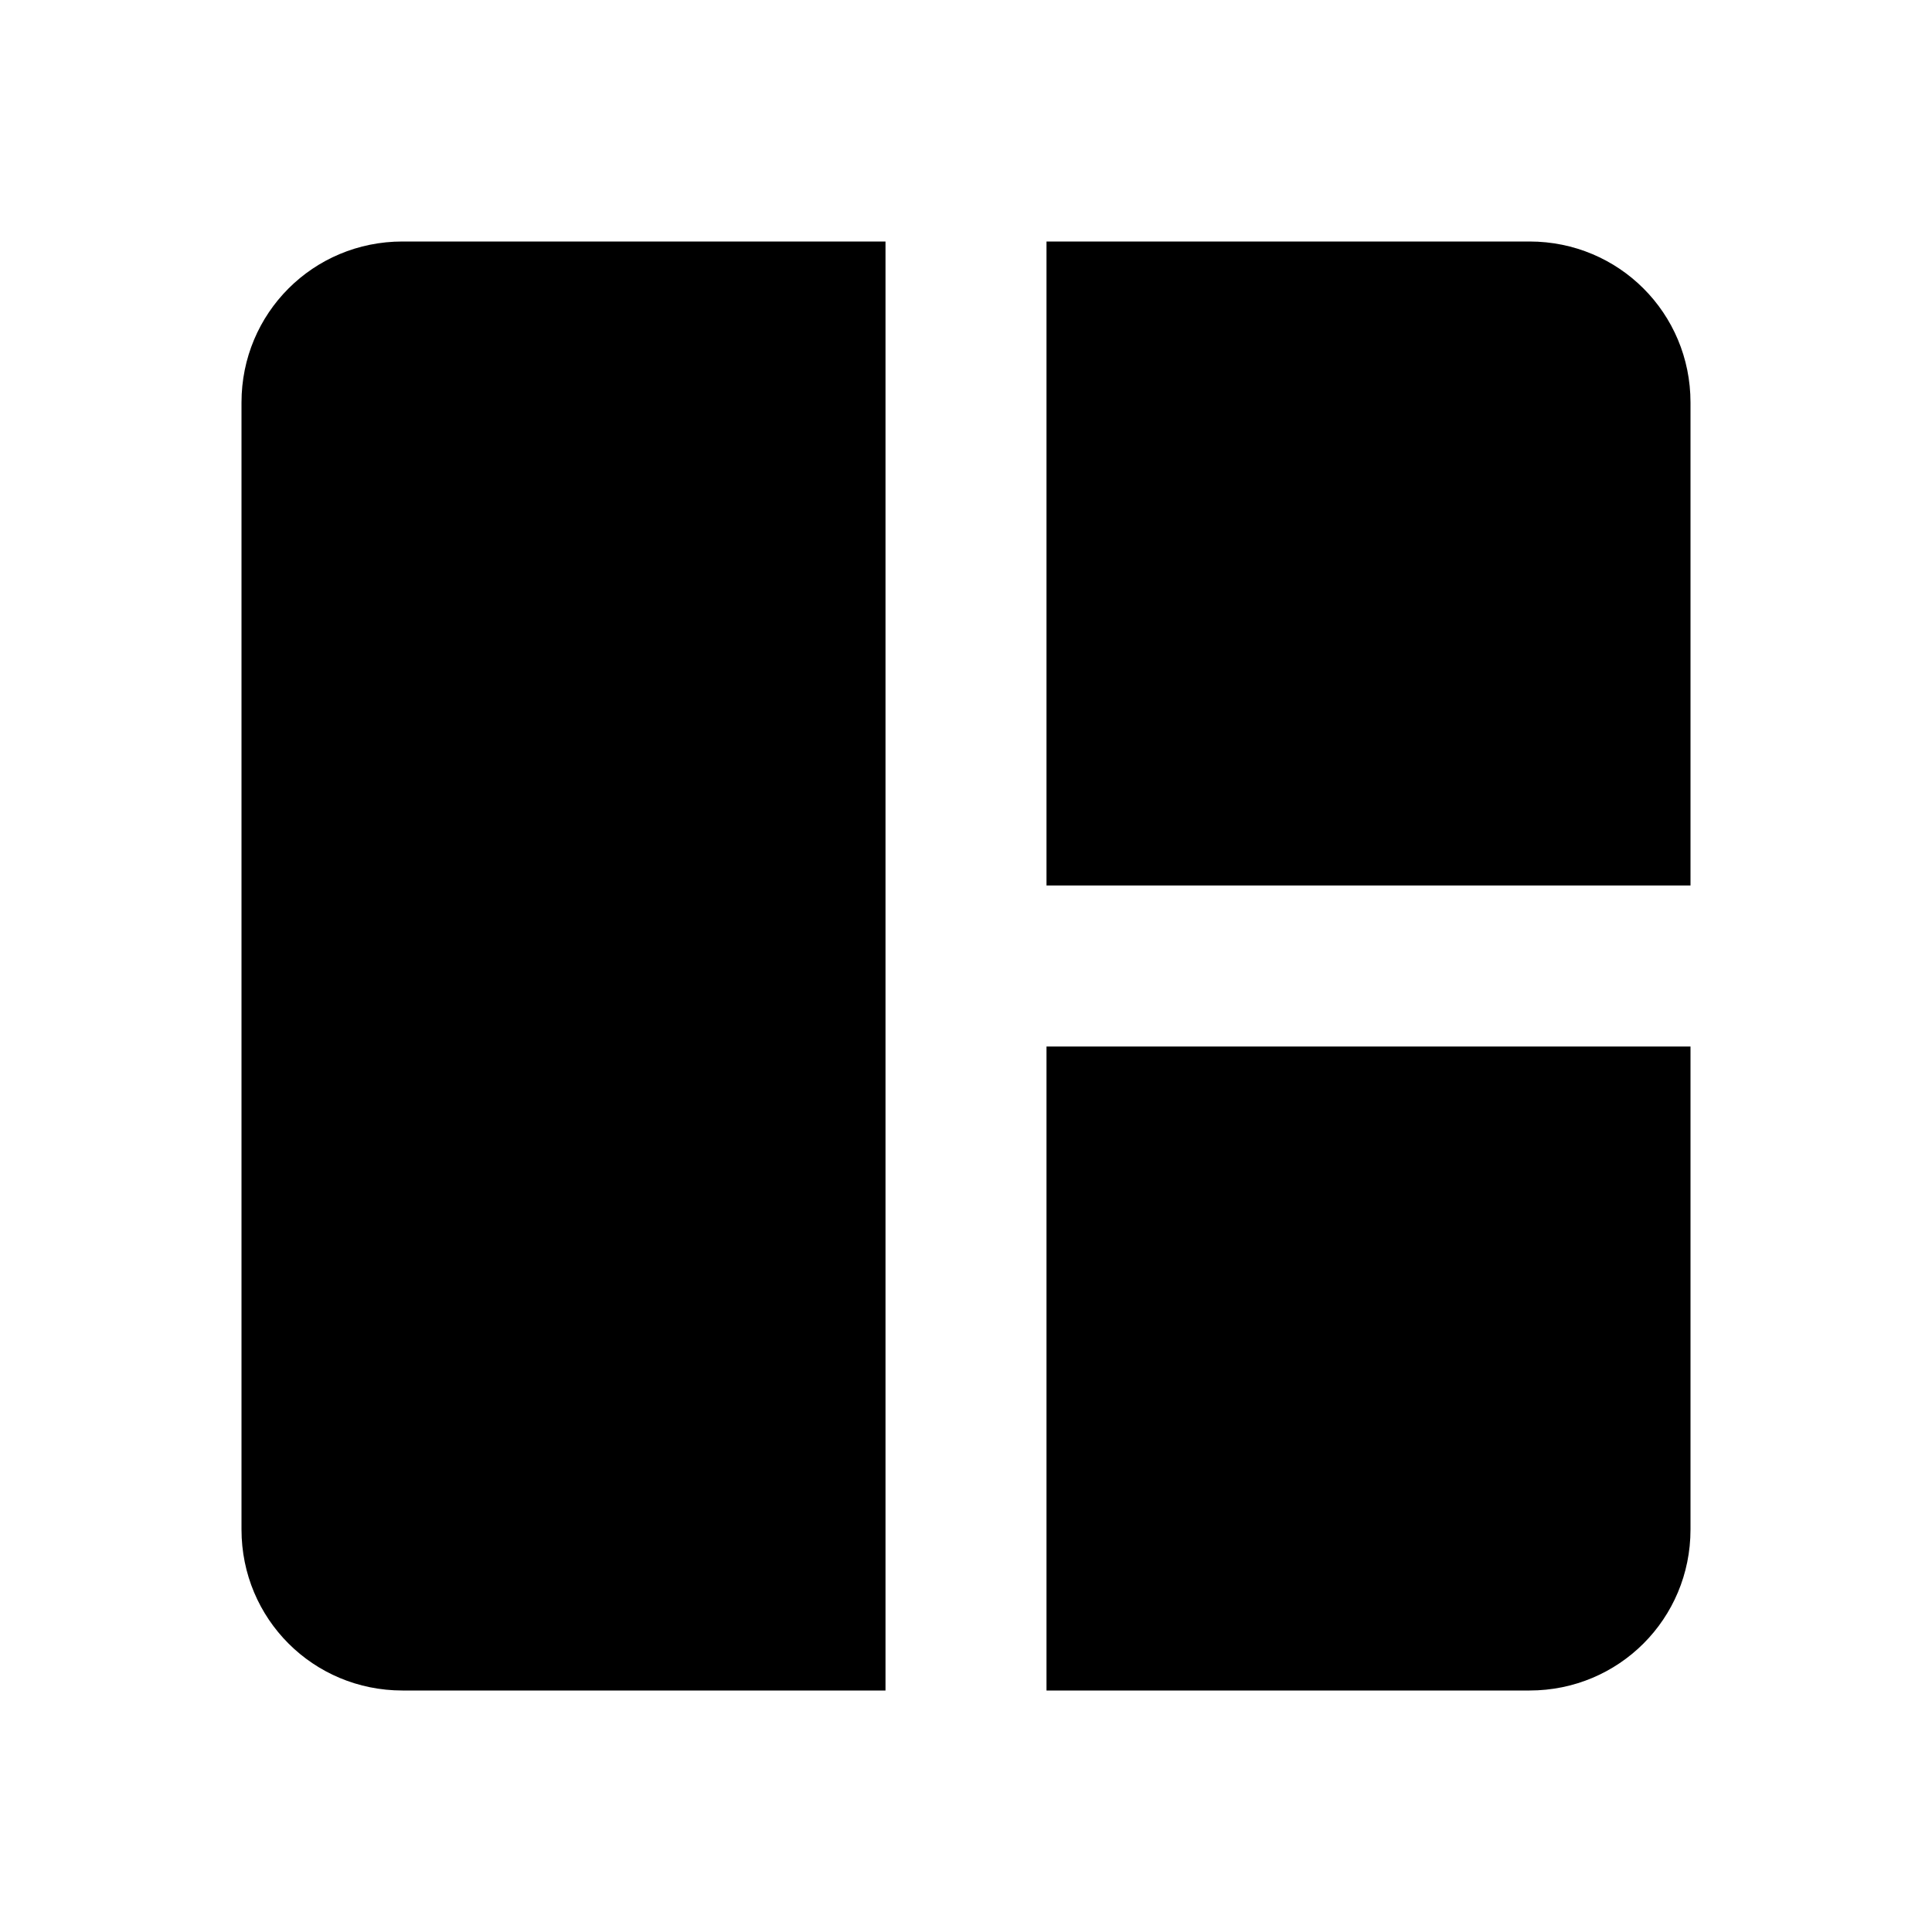
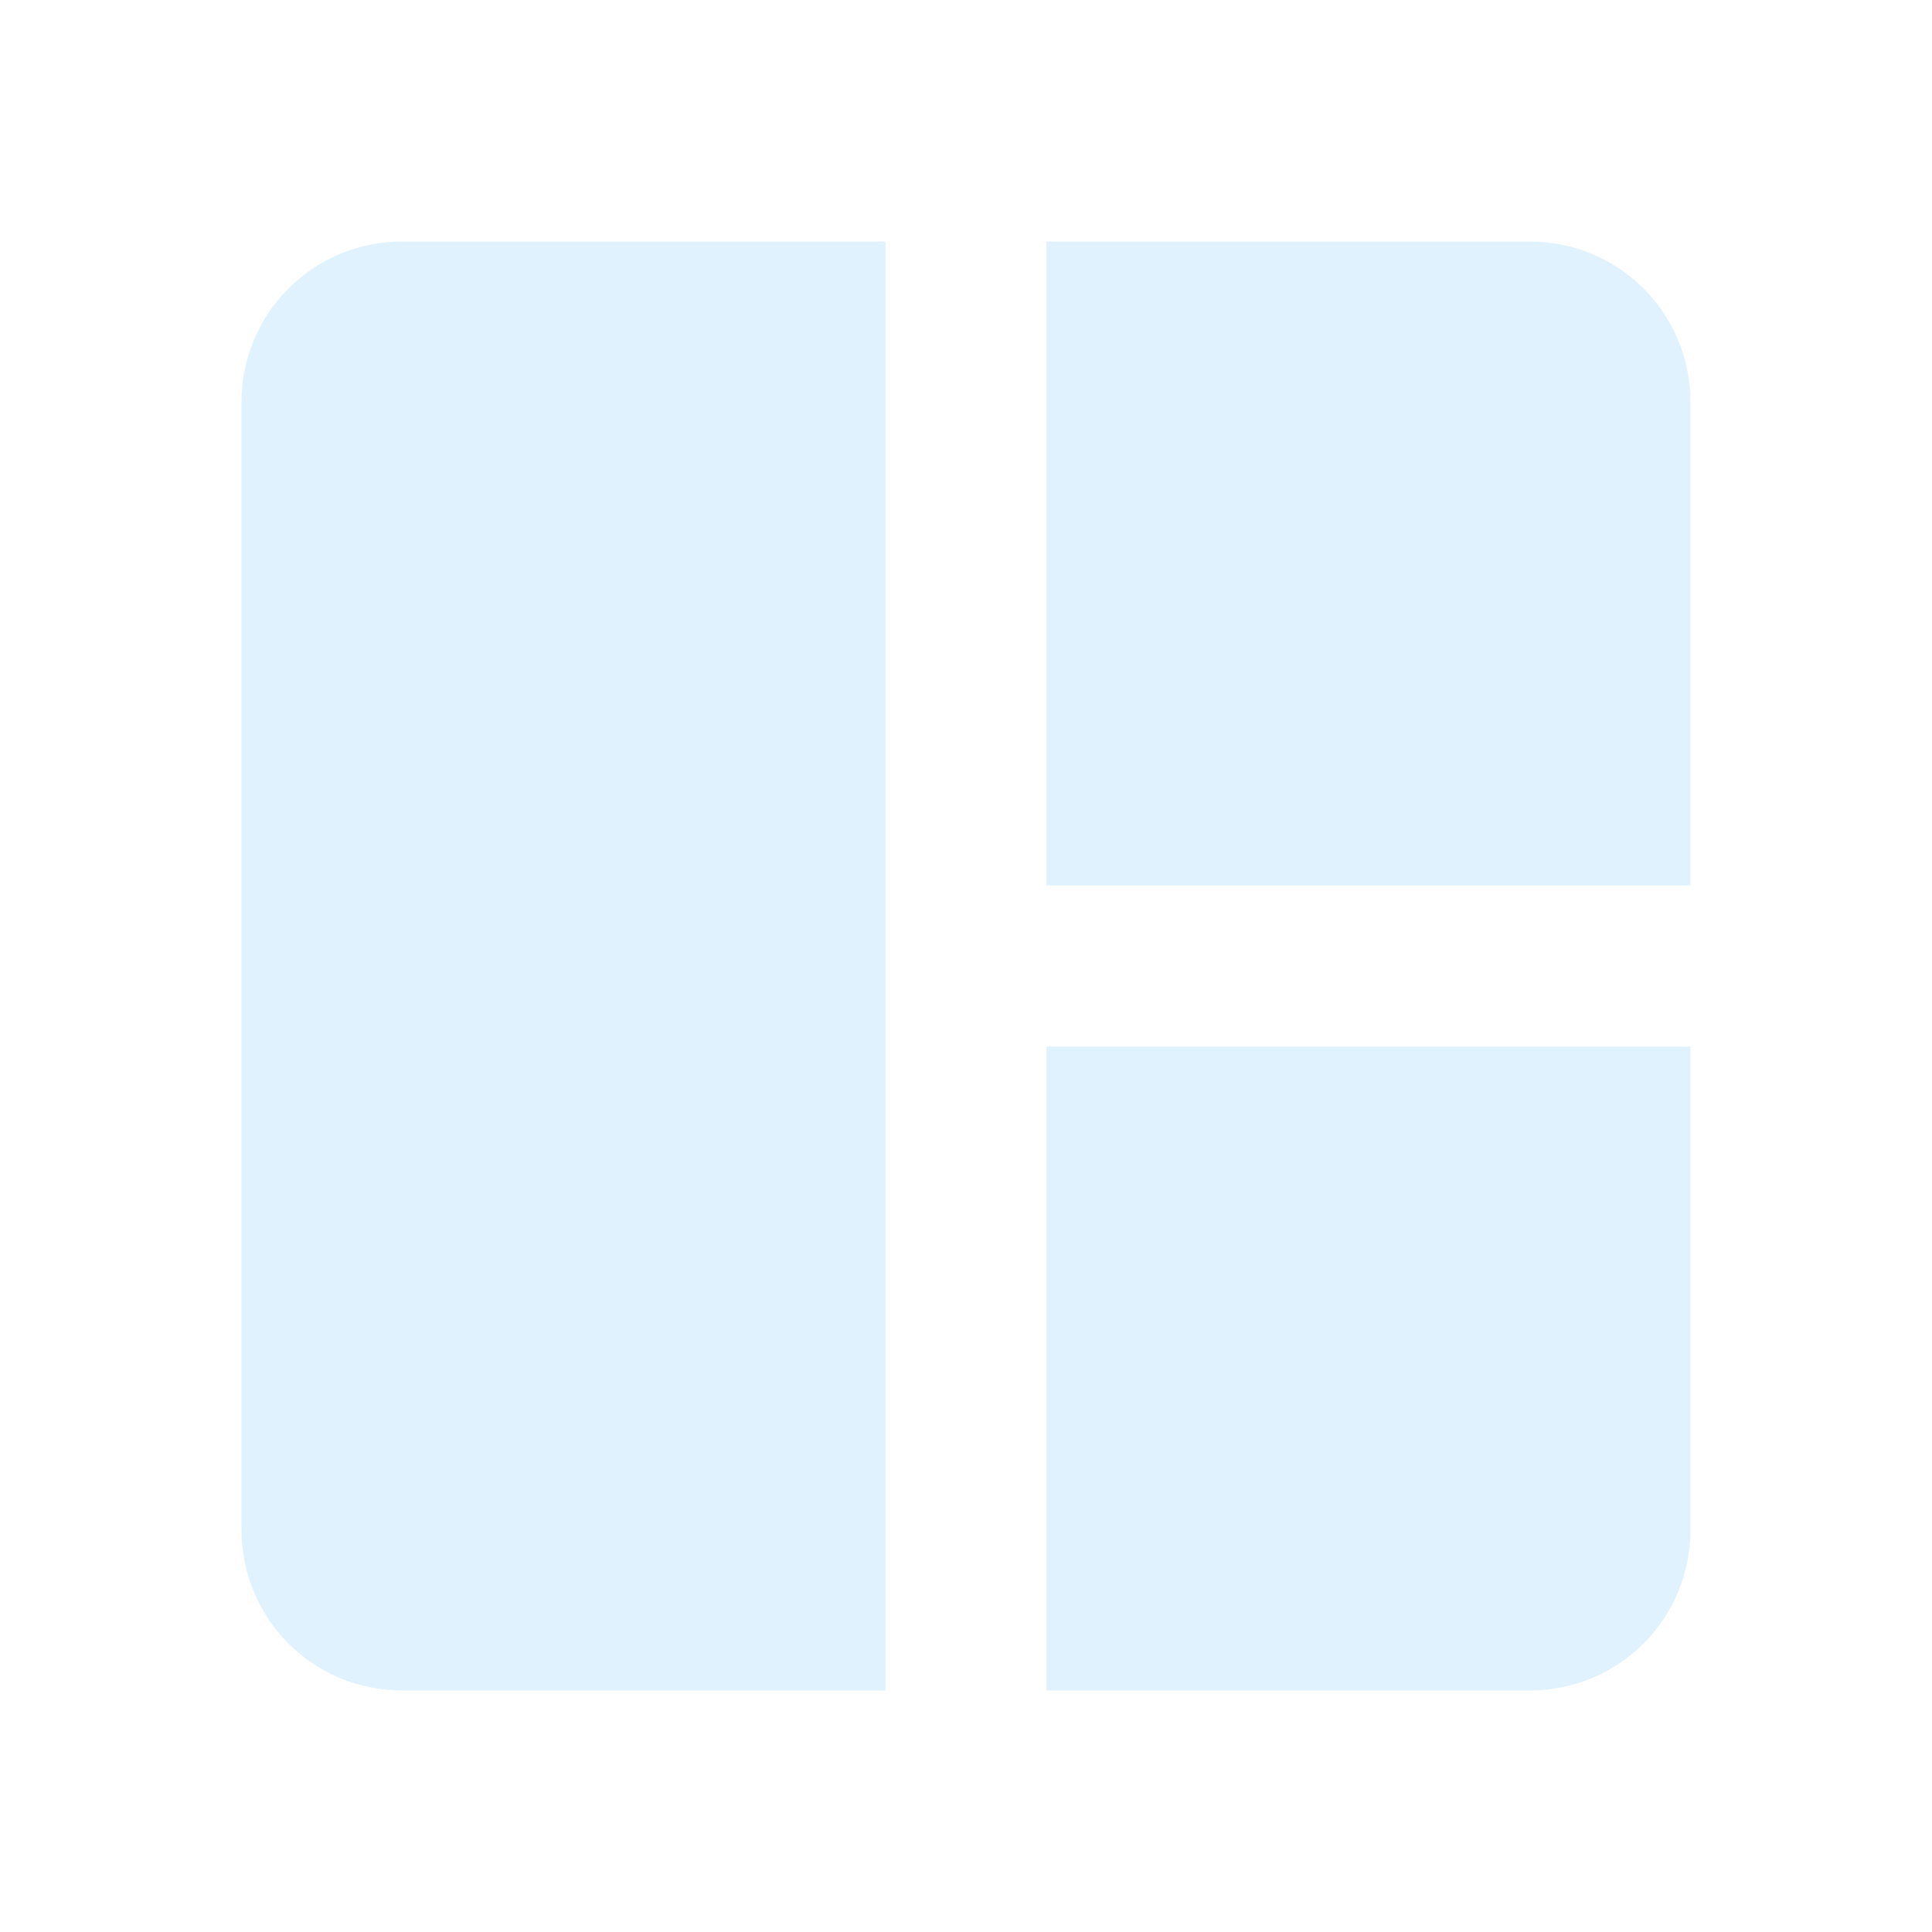
<svg xmlns="http://www.w3.org/2000/svg" viewBox="0 0 24 24">
-   <path d="M5,3C3.89,3 3,3.89 3,5V19C3,20.11 3.89,21 5,21H11V3M13,3V11H21V5C21,3.89 20.11,3 19,3M13,13V21H19C20.11,21 21,20.11 21,19V13" />
+   <path d="M5,3C3.89,3 3,3.89 3,5V19C3,20.11 3.89,21 5,21H11V3M13,3V11H21V5C21,3.89 20.11,3 19,3M13,13V21H19C20.11,21 21,20.11 21,19V13" fill="#e0f2fe" />
</svg>
